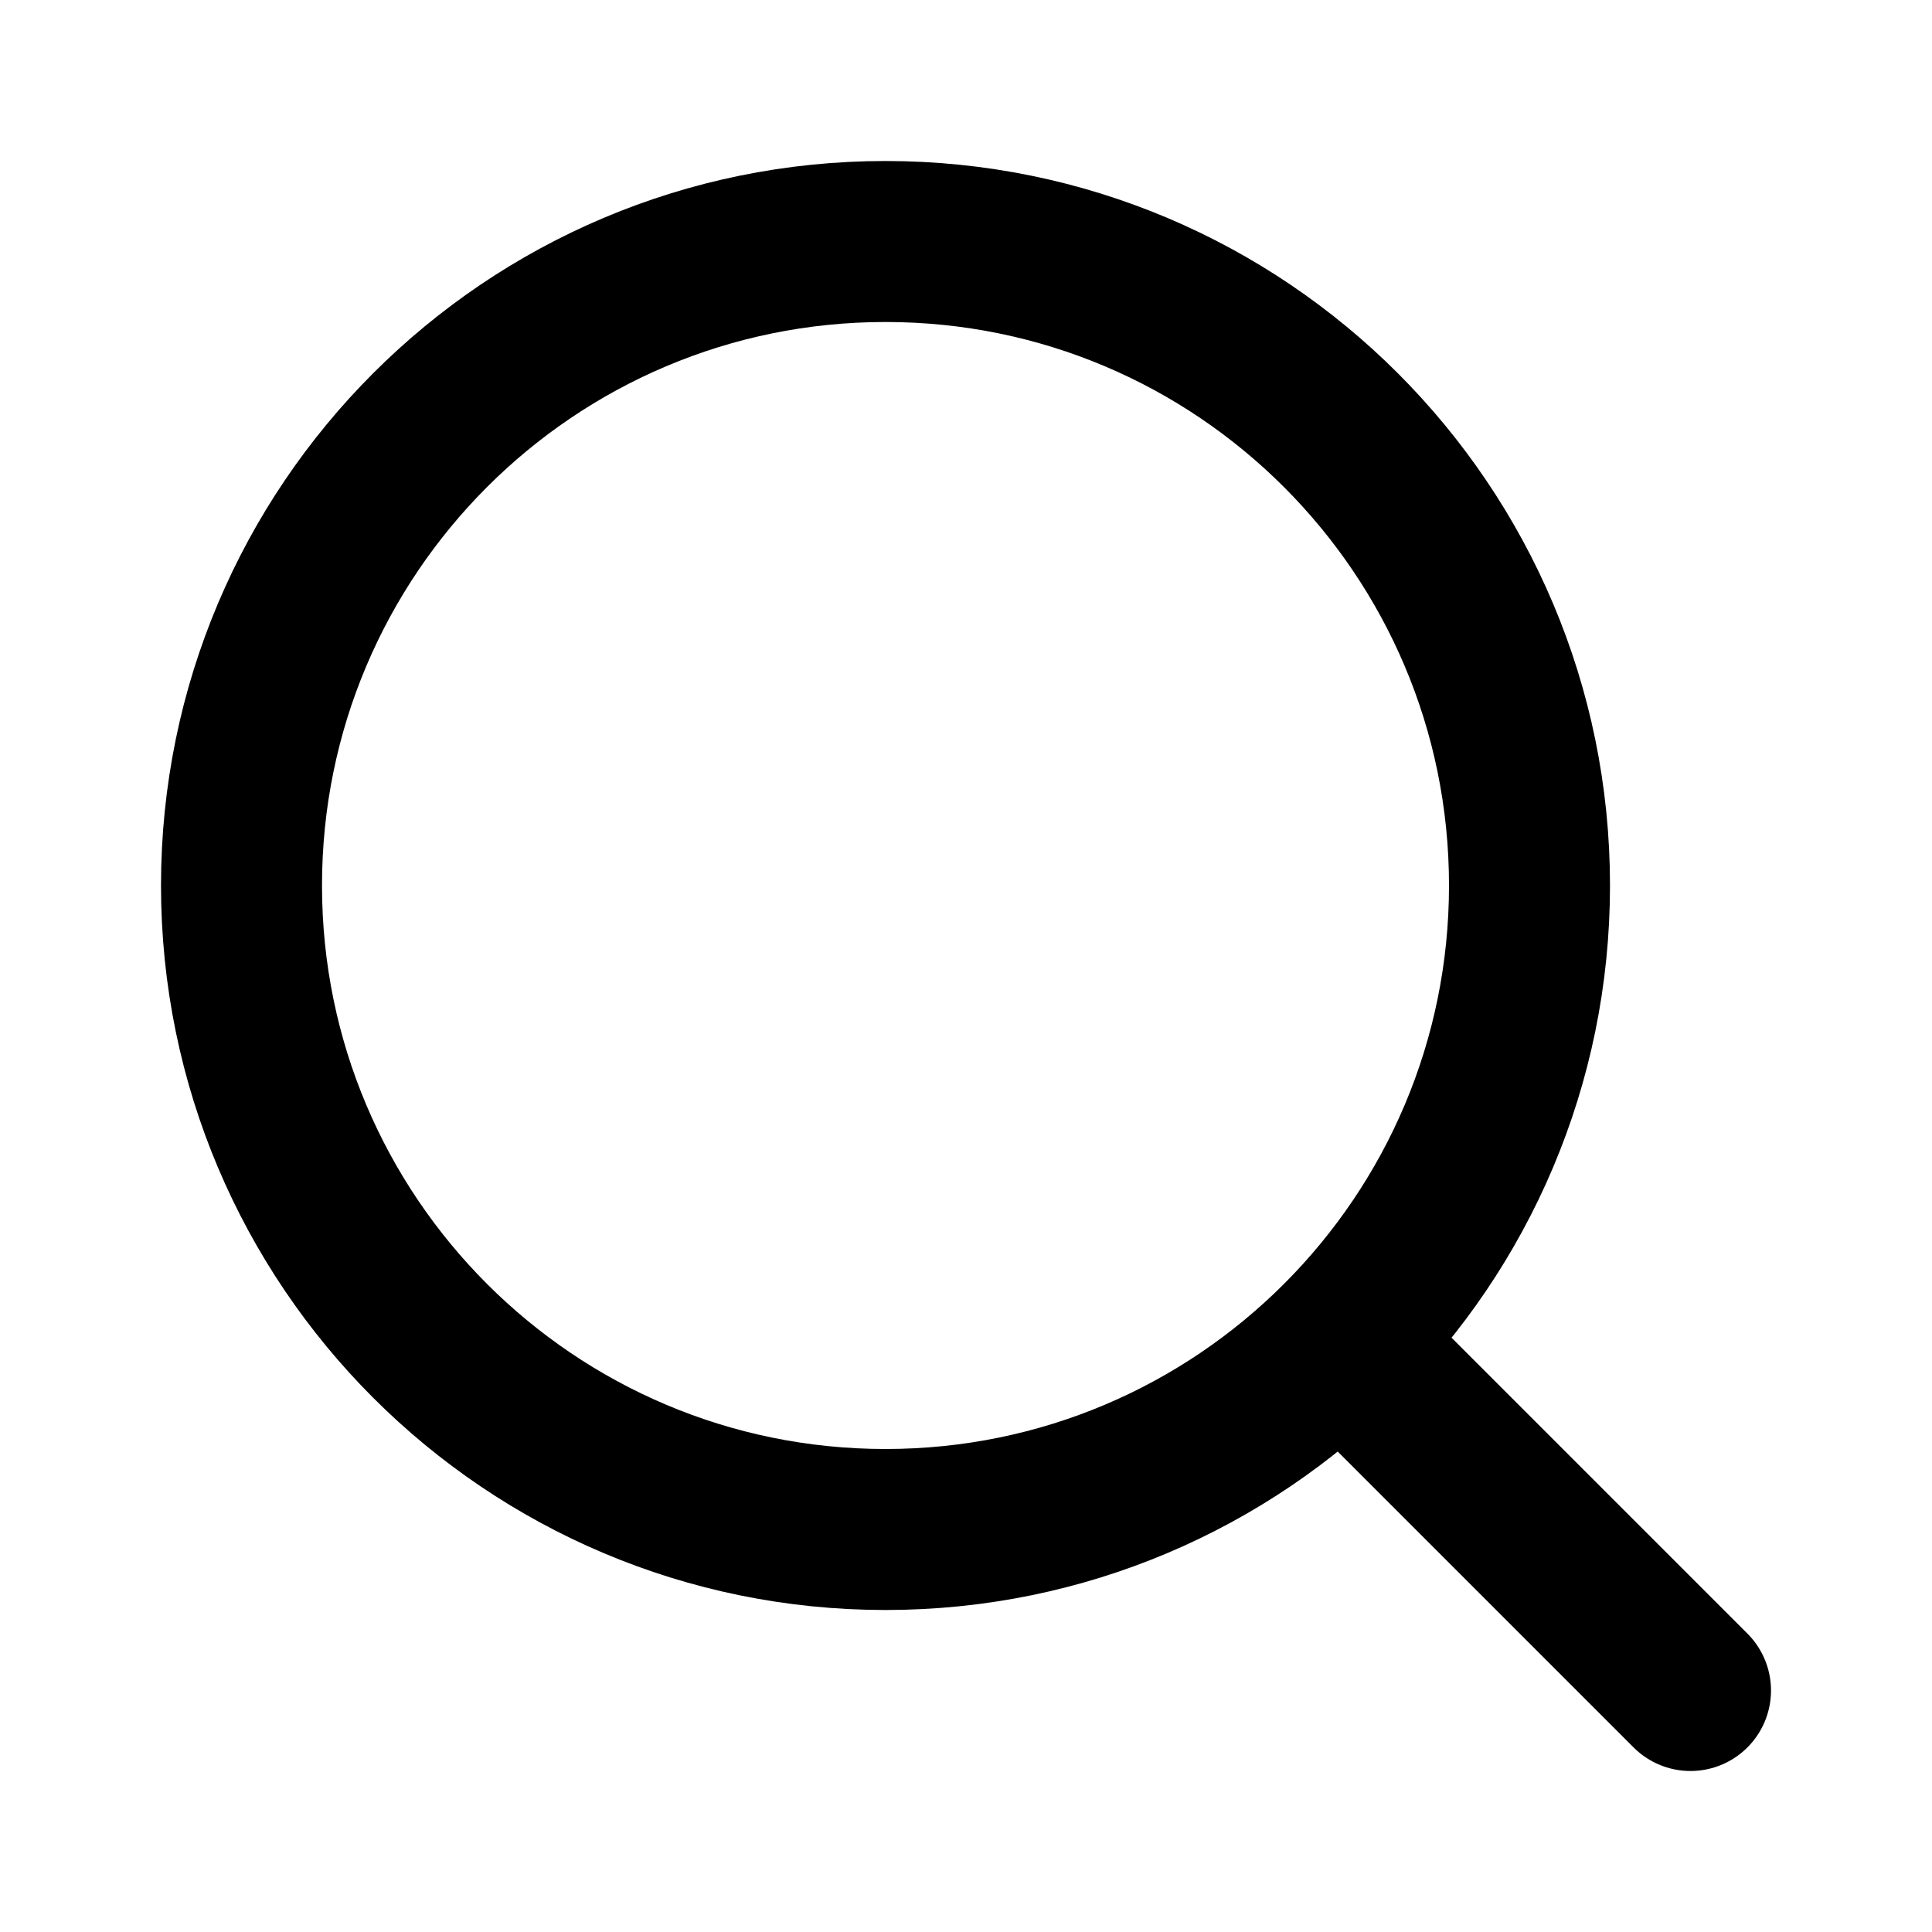
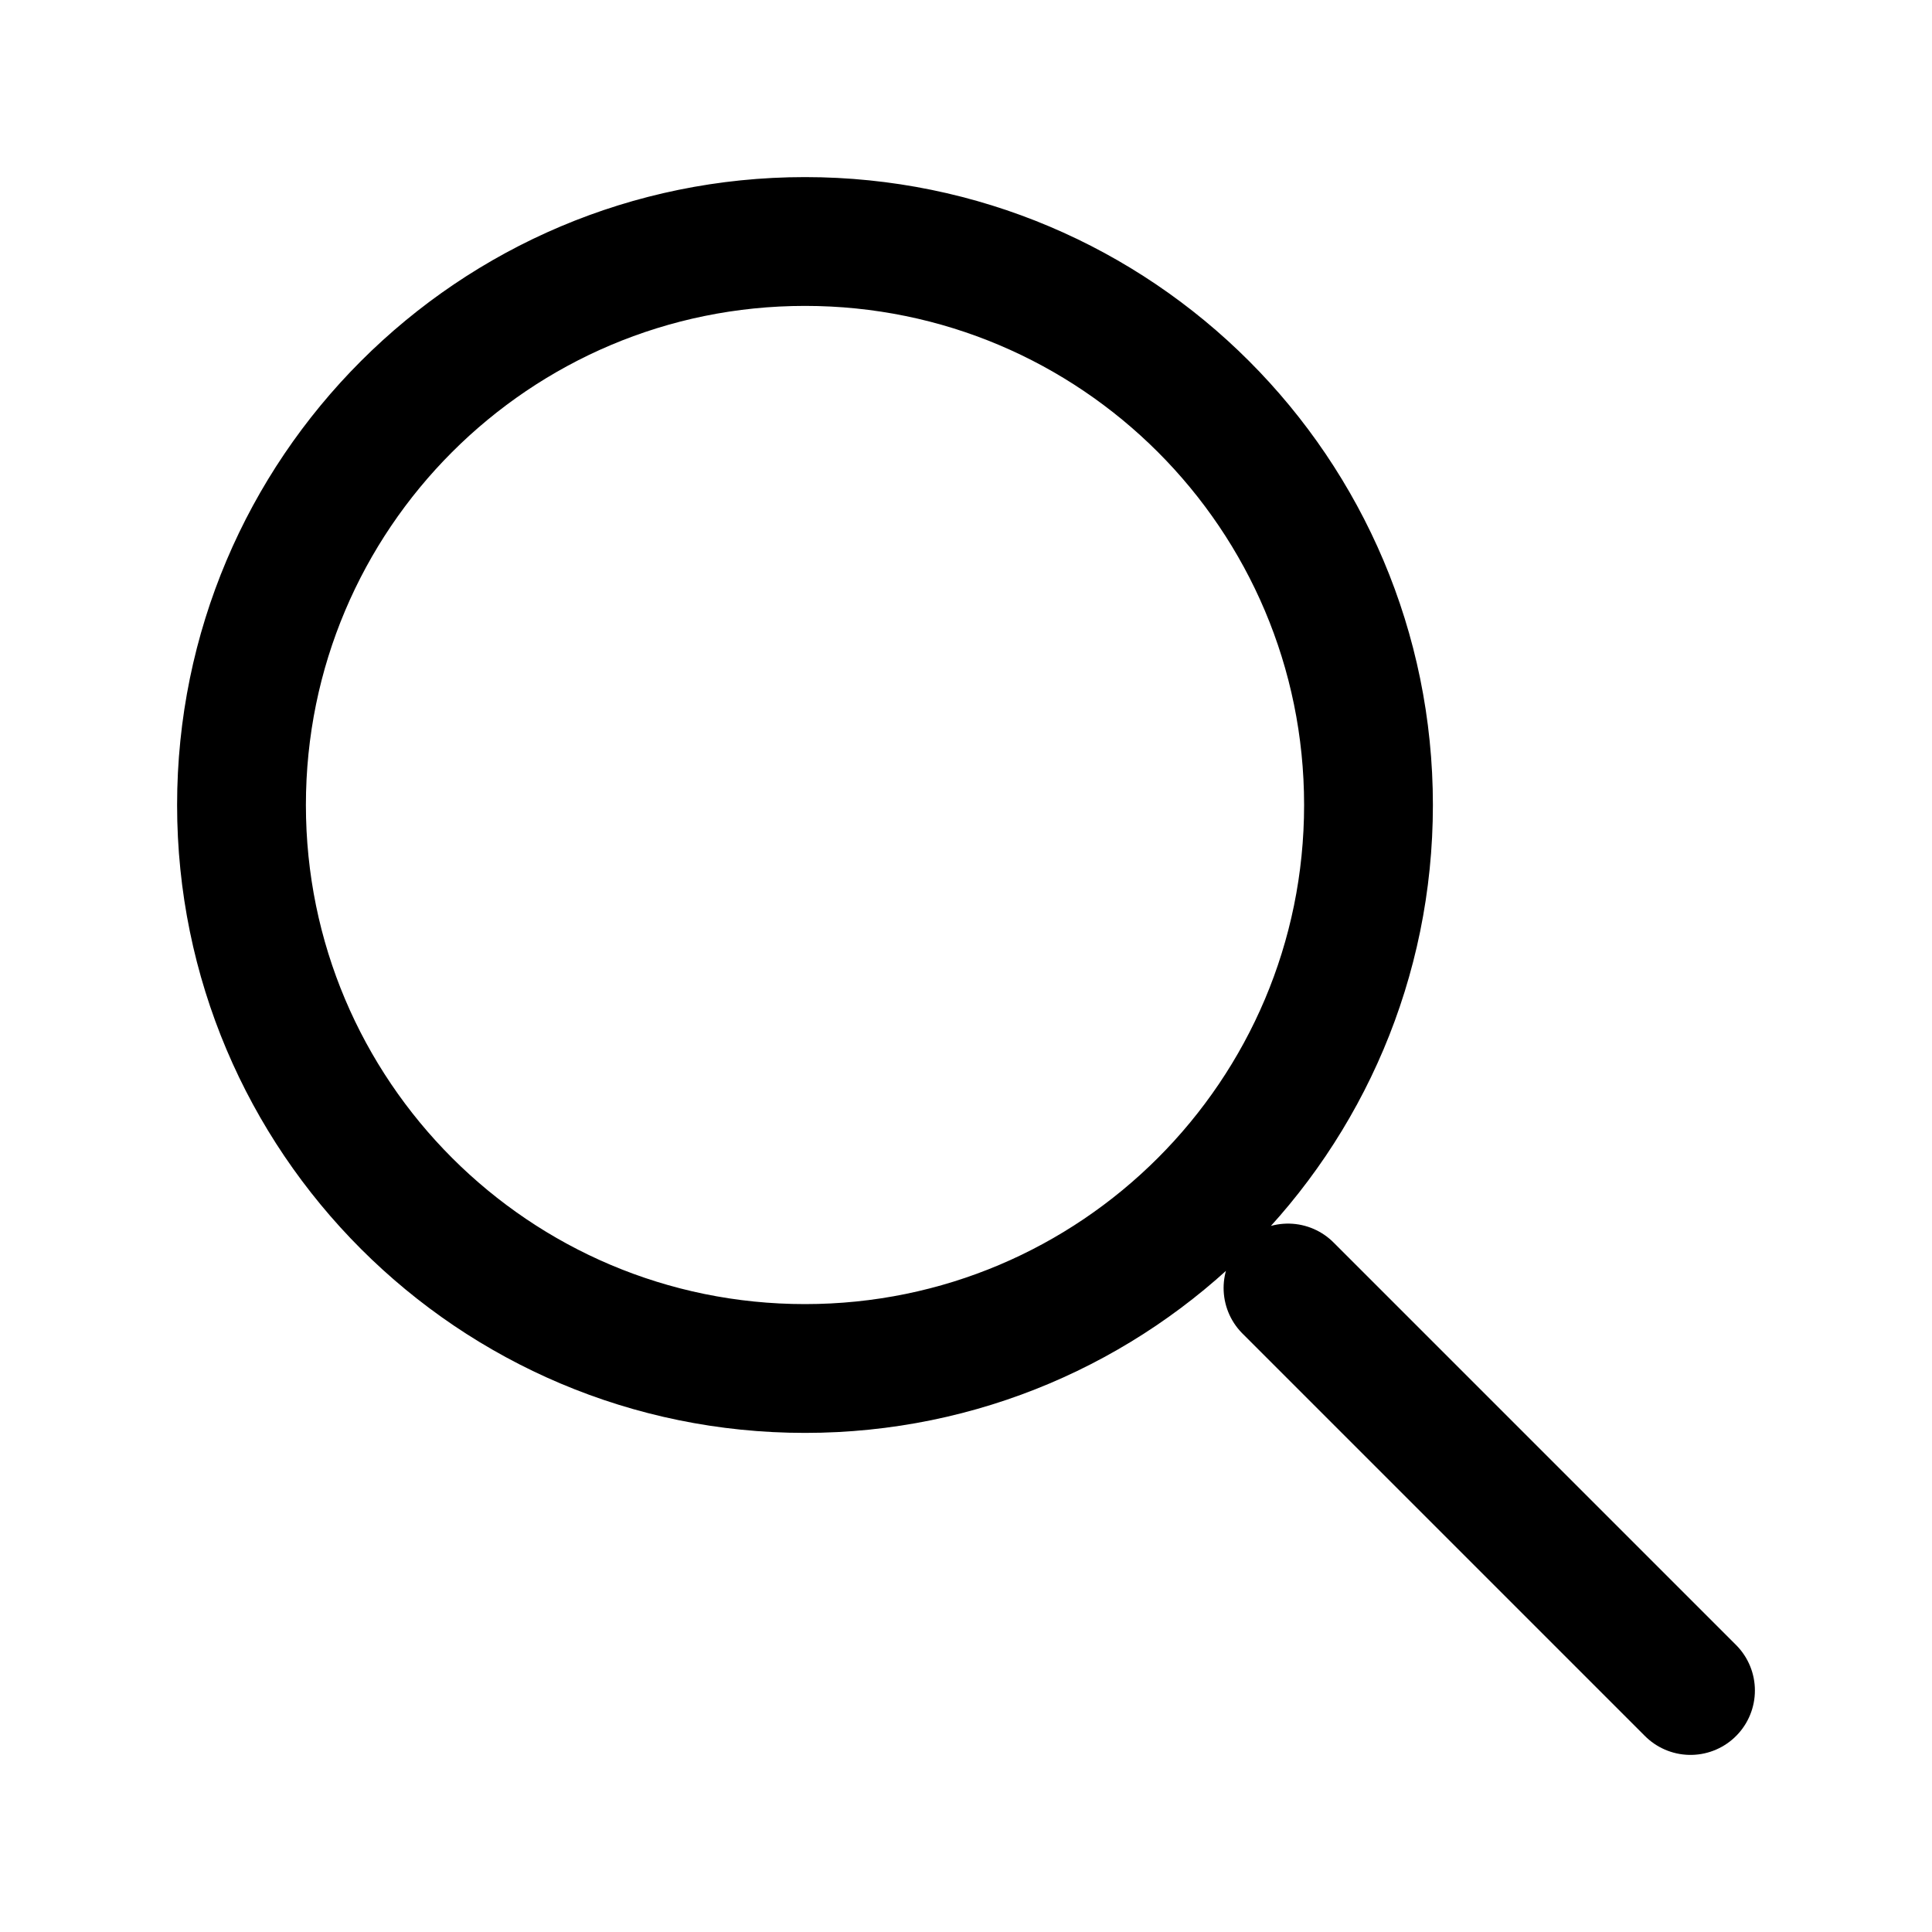
- <svg xmlns="http://www.w3.org/2000/svg" width="24" height="24" viewBox="0 0 24 24" fill="none" stroke="currentColor" stroke-width="2" stroke-linecap="round" stroke-linejoin="round">
-   <path d="m21 21-4.34-4.34" />
-   <circle cx="11" cy="11" r="8" />
+ <svg xmlns="http://www.w3.org/2000/svg" viewBox="0 0 24 24" fill="none" stroke="currentColor" stroke-width="1.6" stroke-linecap="round" stroke-linejoin="round">
+   <path d="m16 16 5 5M10 3a7 7 0 1 0 0 14 7 7 0 0 0 0-14" />
</svg>
